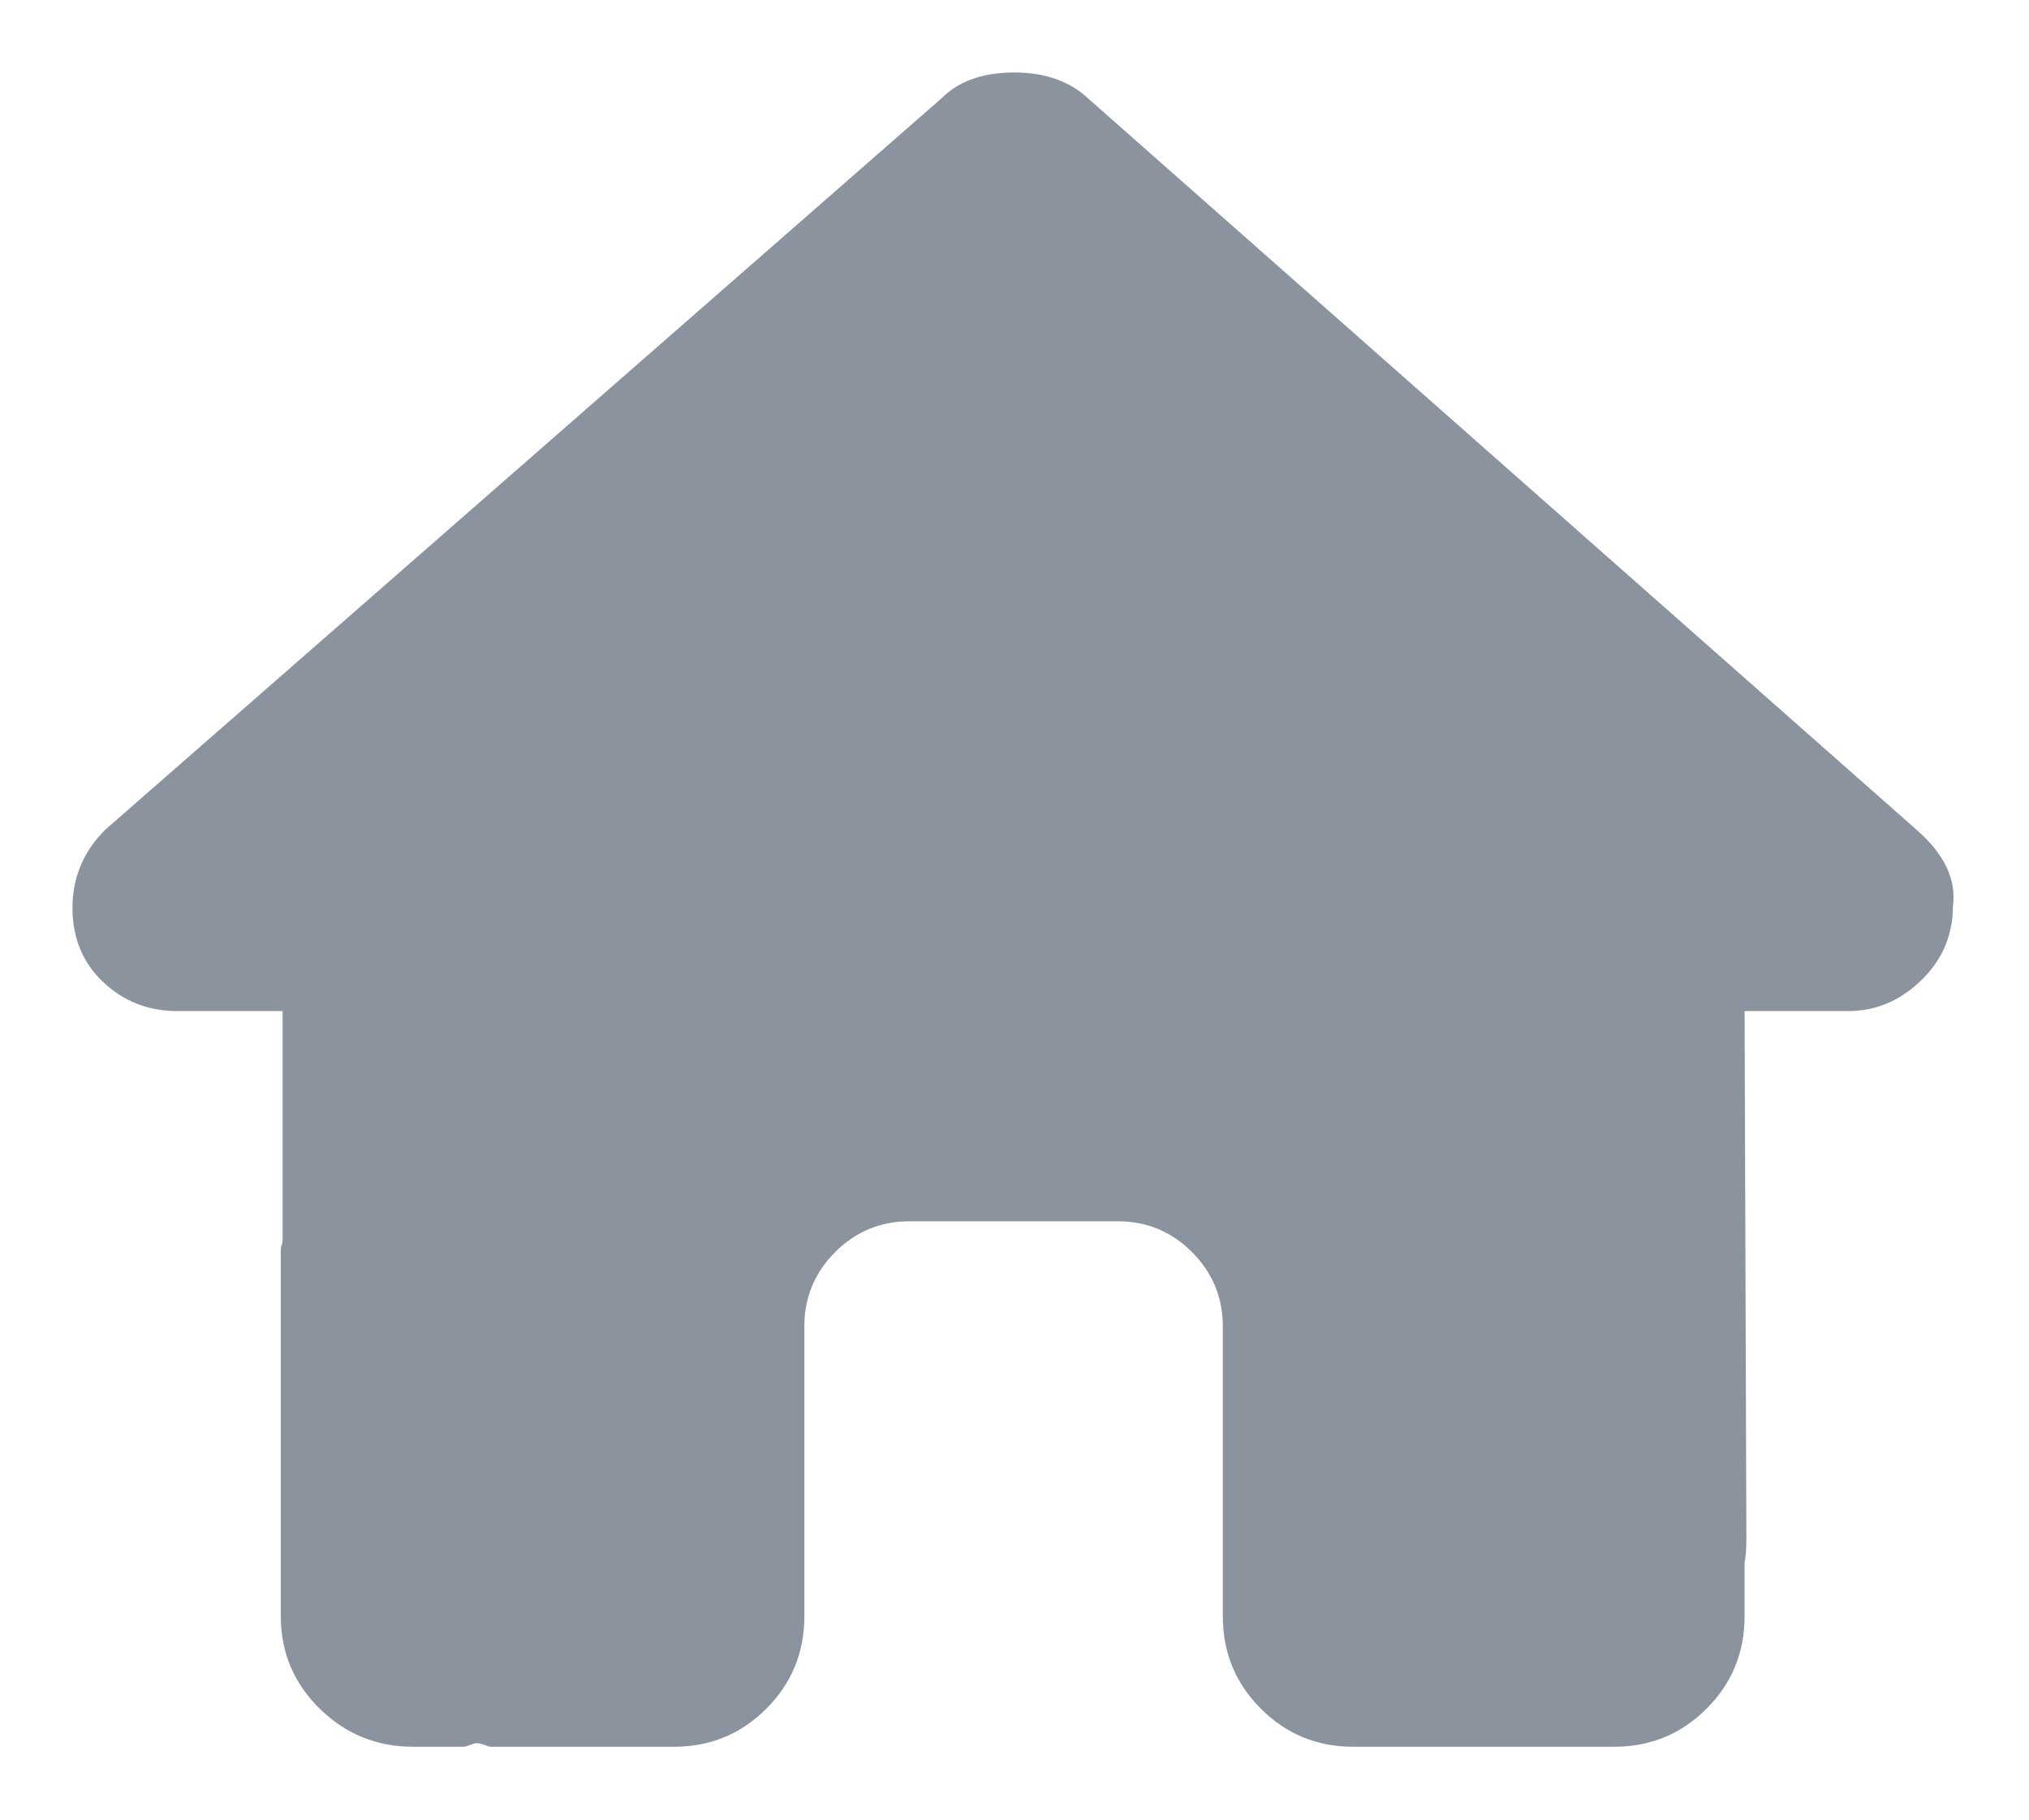
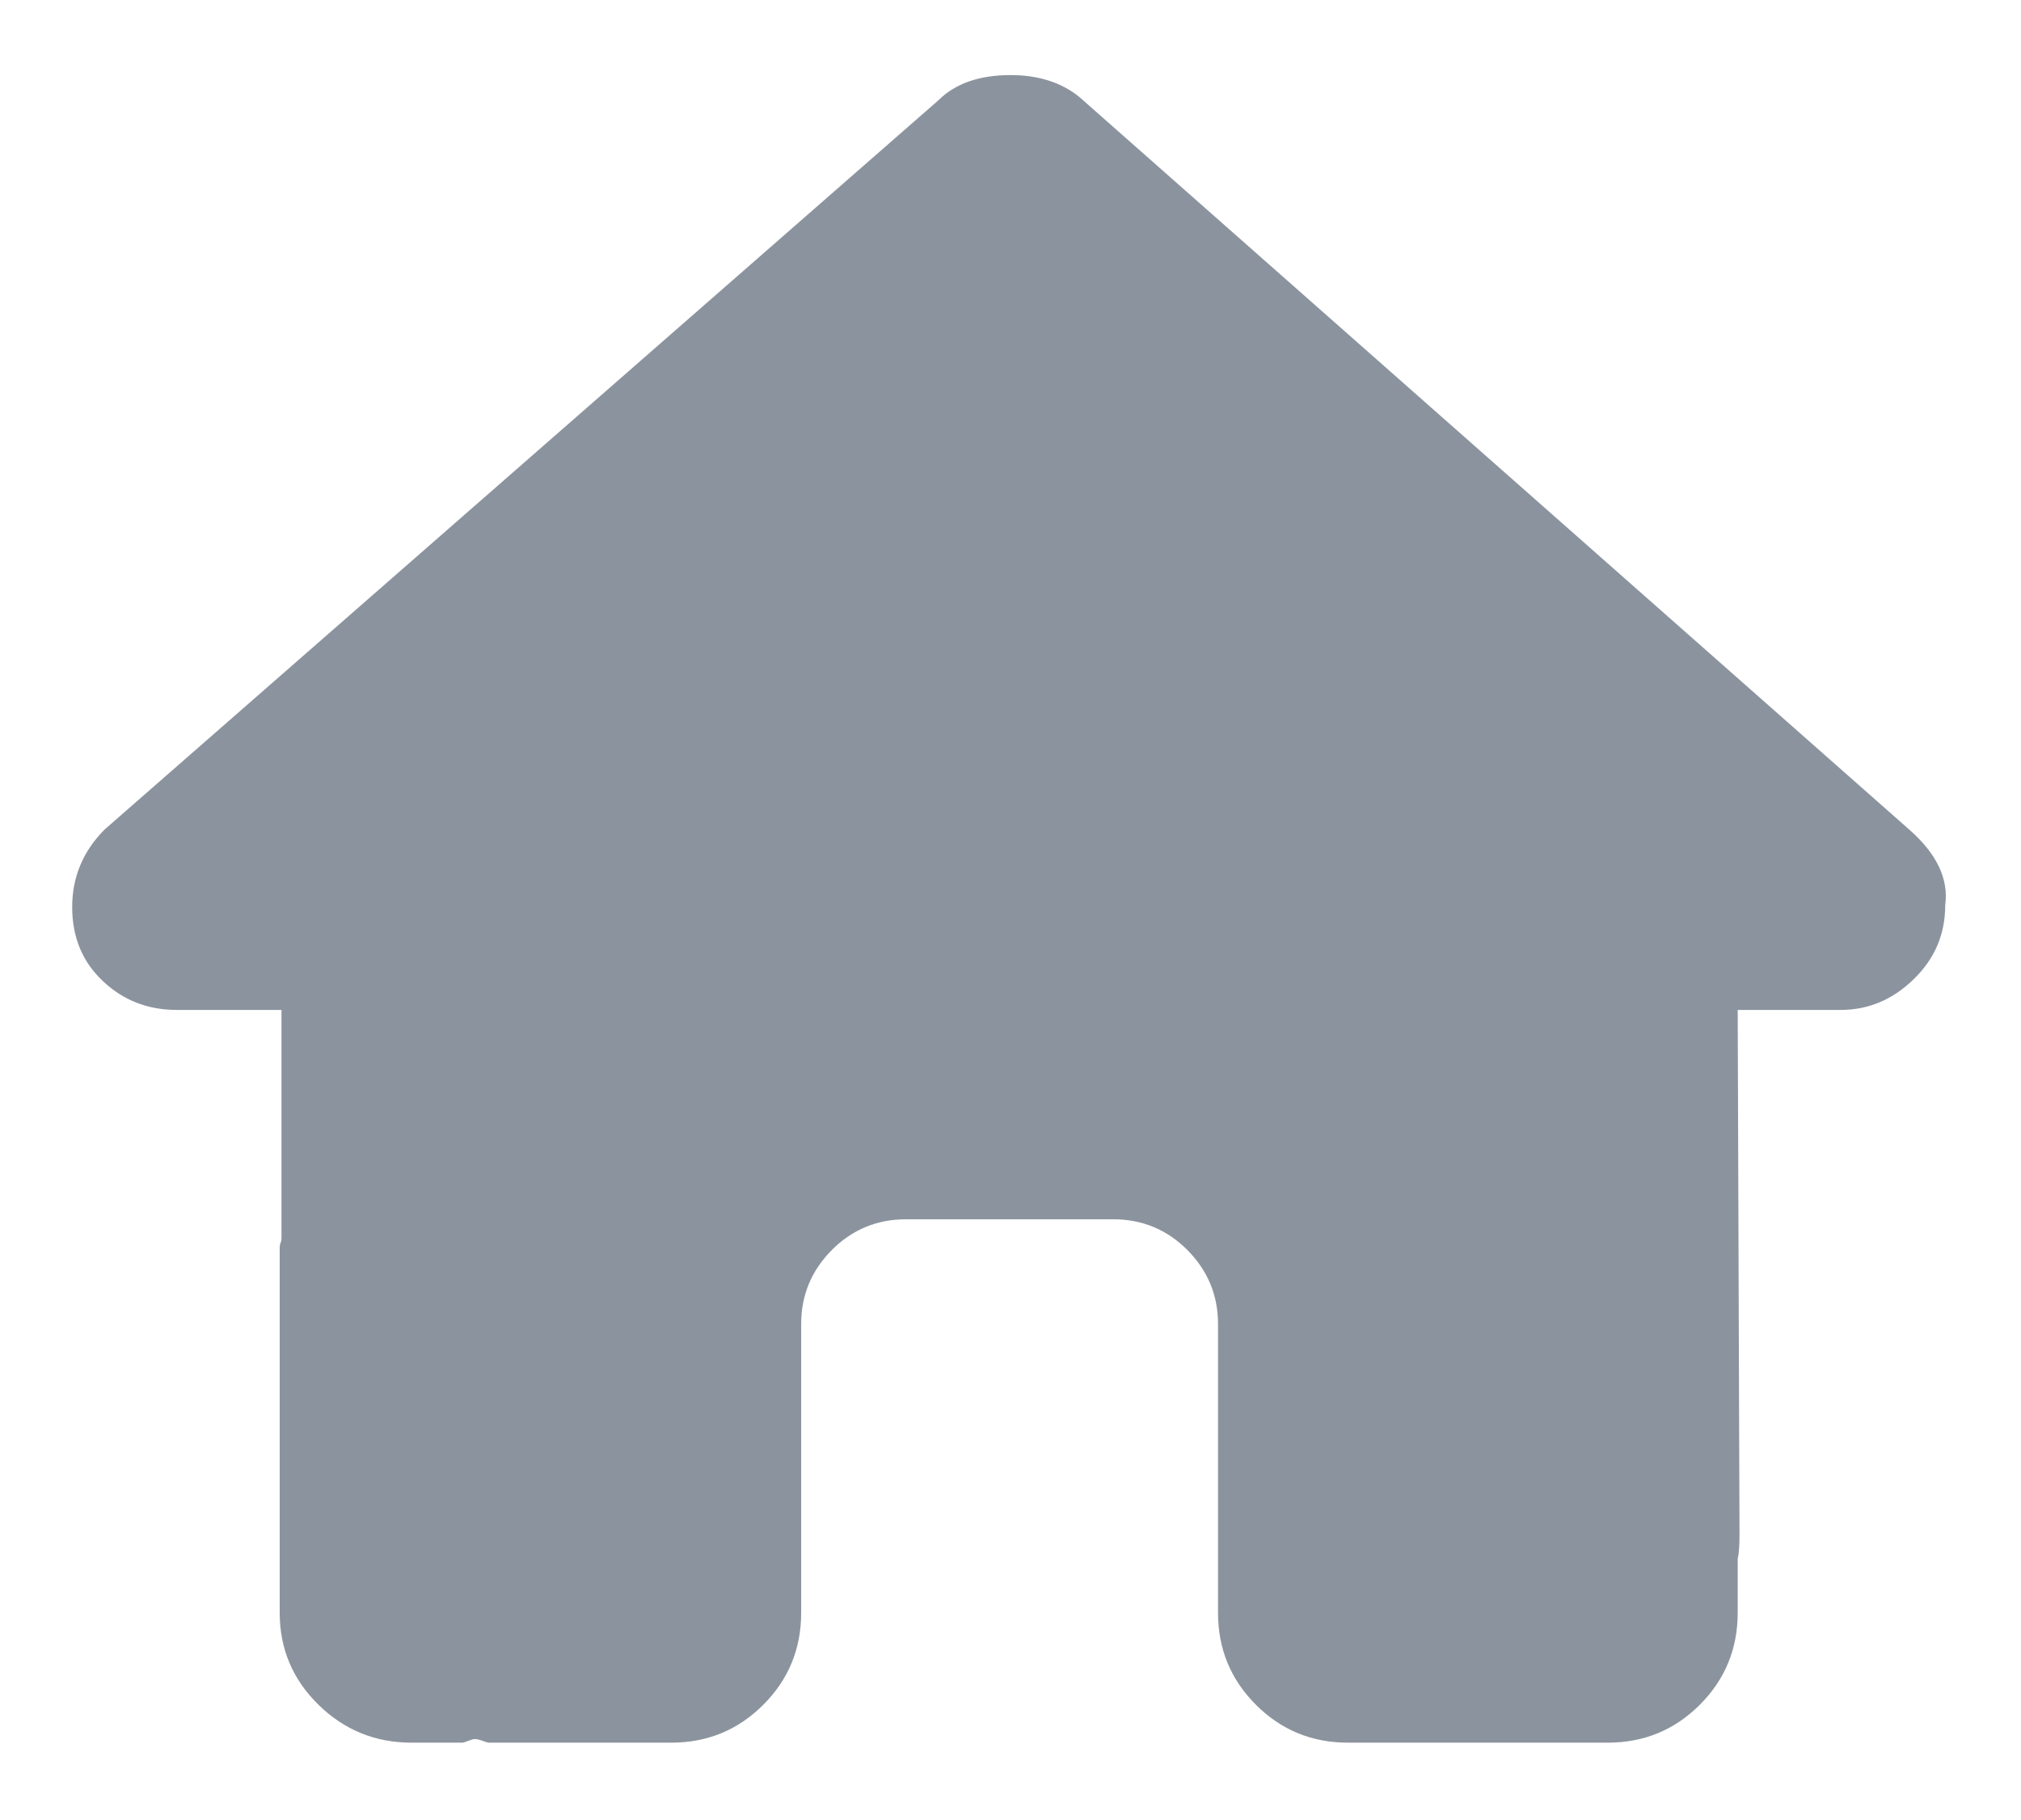
- <svg xmlns="http://www.w3.org/2000/svg" viewBox="-4 15.8 112 100.4" height="20" role="img" aria-label="home">
+ <svg xmlns="http://www.w3.org/2000/svg" viewBox="-4 15.64 112 100.83" height="20" role="img" aria-label="home">
  <path fill="#8b949e" fill-rule="evenodd" d="M103.8 65.8C103.8 67.4 103.22 68.77 102.05 69.9C100.88 71.04 99.53 71.6 98 71.6L92.3 71.6L92.4 100.6C92.4 101.27 92.37 101.74 92.3 102L92.3 105C92.3 107 91.6 108.7 90.2 110.1C88.8 111.5 87.1 112.2 85.1 112.2L82.2 112.2L81.6 112.2L80.9 112.2L75 112.2L70.7 112.2C68.7 112.2 67 111.5 65.6 110.1C64.2 108.7 63.5 107 63.5 105L63.5 100.6L63.5 89C63.5 87.4 62.93 86.04 61.8 84.9C60.67 83.77 59.3 83.2 57.7 83.2L46.2 83.2C44.6 83.2 43.23 83.77 42.1 84.9C40.97 86.04 40.4 87.4 40.4 89L40.4 100.6L40.4 105C40.4 107 39.7 108.7 38.3 110.1C36.9 111.5 35.2 112.2 33.2 112.2L28.8 112.2L23.1 112.2C23.03 112.2 22.92 112.17 22.75 112.1C22.58 112.04 22.43 112 22.3 112C22.23 112 22.12 112.04 21.95 112.1C21.78 112.17 21.67 112.2 21.6 112.2L18.8 112.2C16.8 112.2 15.08 111.5 13.65 110.1C12.22 108.7 11.5 107 11.5 105L11.5 84.8C11.5 84.67 11.52 84.57 11.55 84.5C11.58 84.44 11.6 84.34 11.6 84.2L11.6 71.6L5.8 71.6C4.2 71.6 2.83 71.07 1.7 70C0.57 68.94 0 67.57 0 65.9C0 64.24 0.6 62.8 1.8 61.6L48 21.2C48.93 20.27 50.27 19.8 52 19.8C53.53 19.8 54.8 20.2 55.8 21L101.8 61.6C103.33 62.94 104 64.34 103.8 65.8Z" />
</svg>
